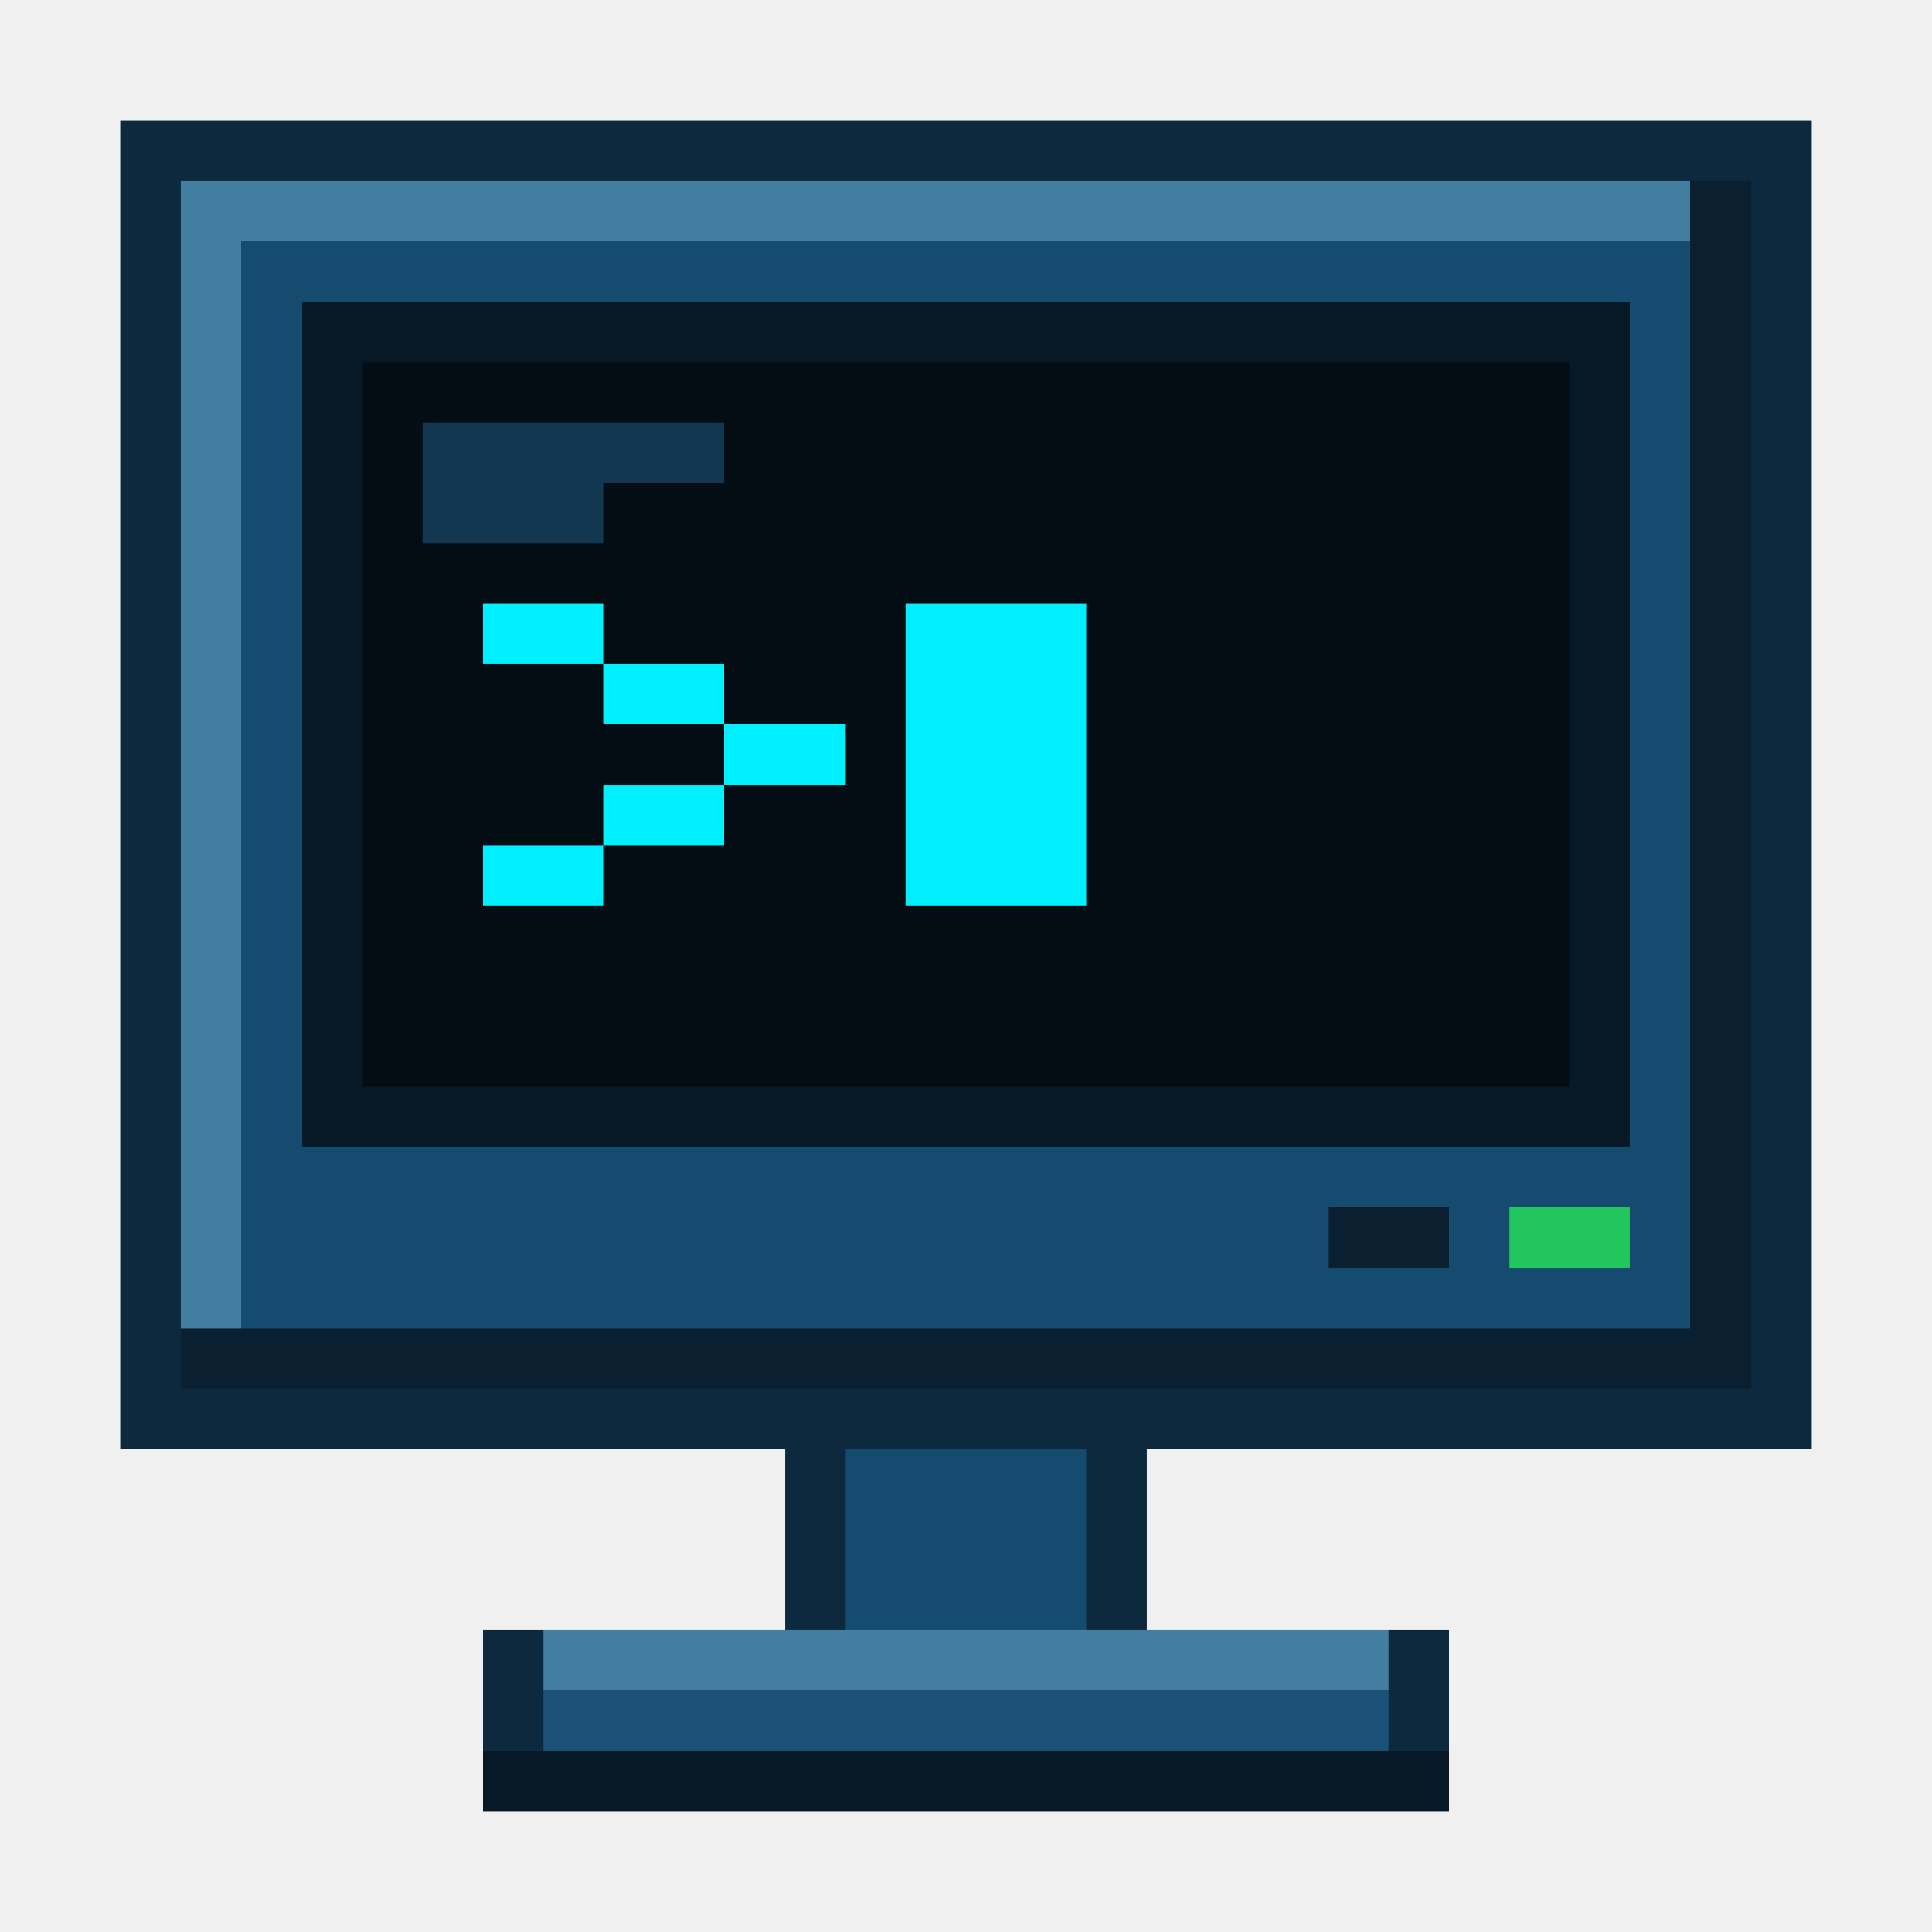
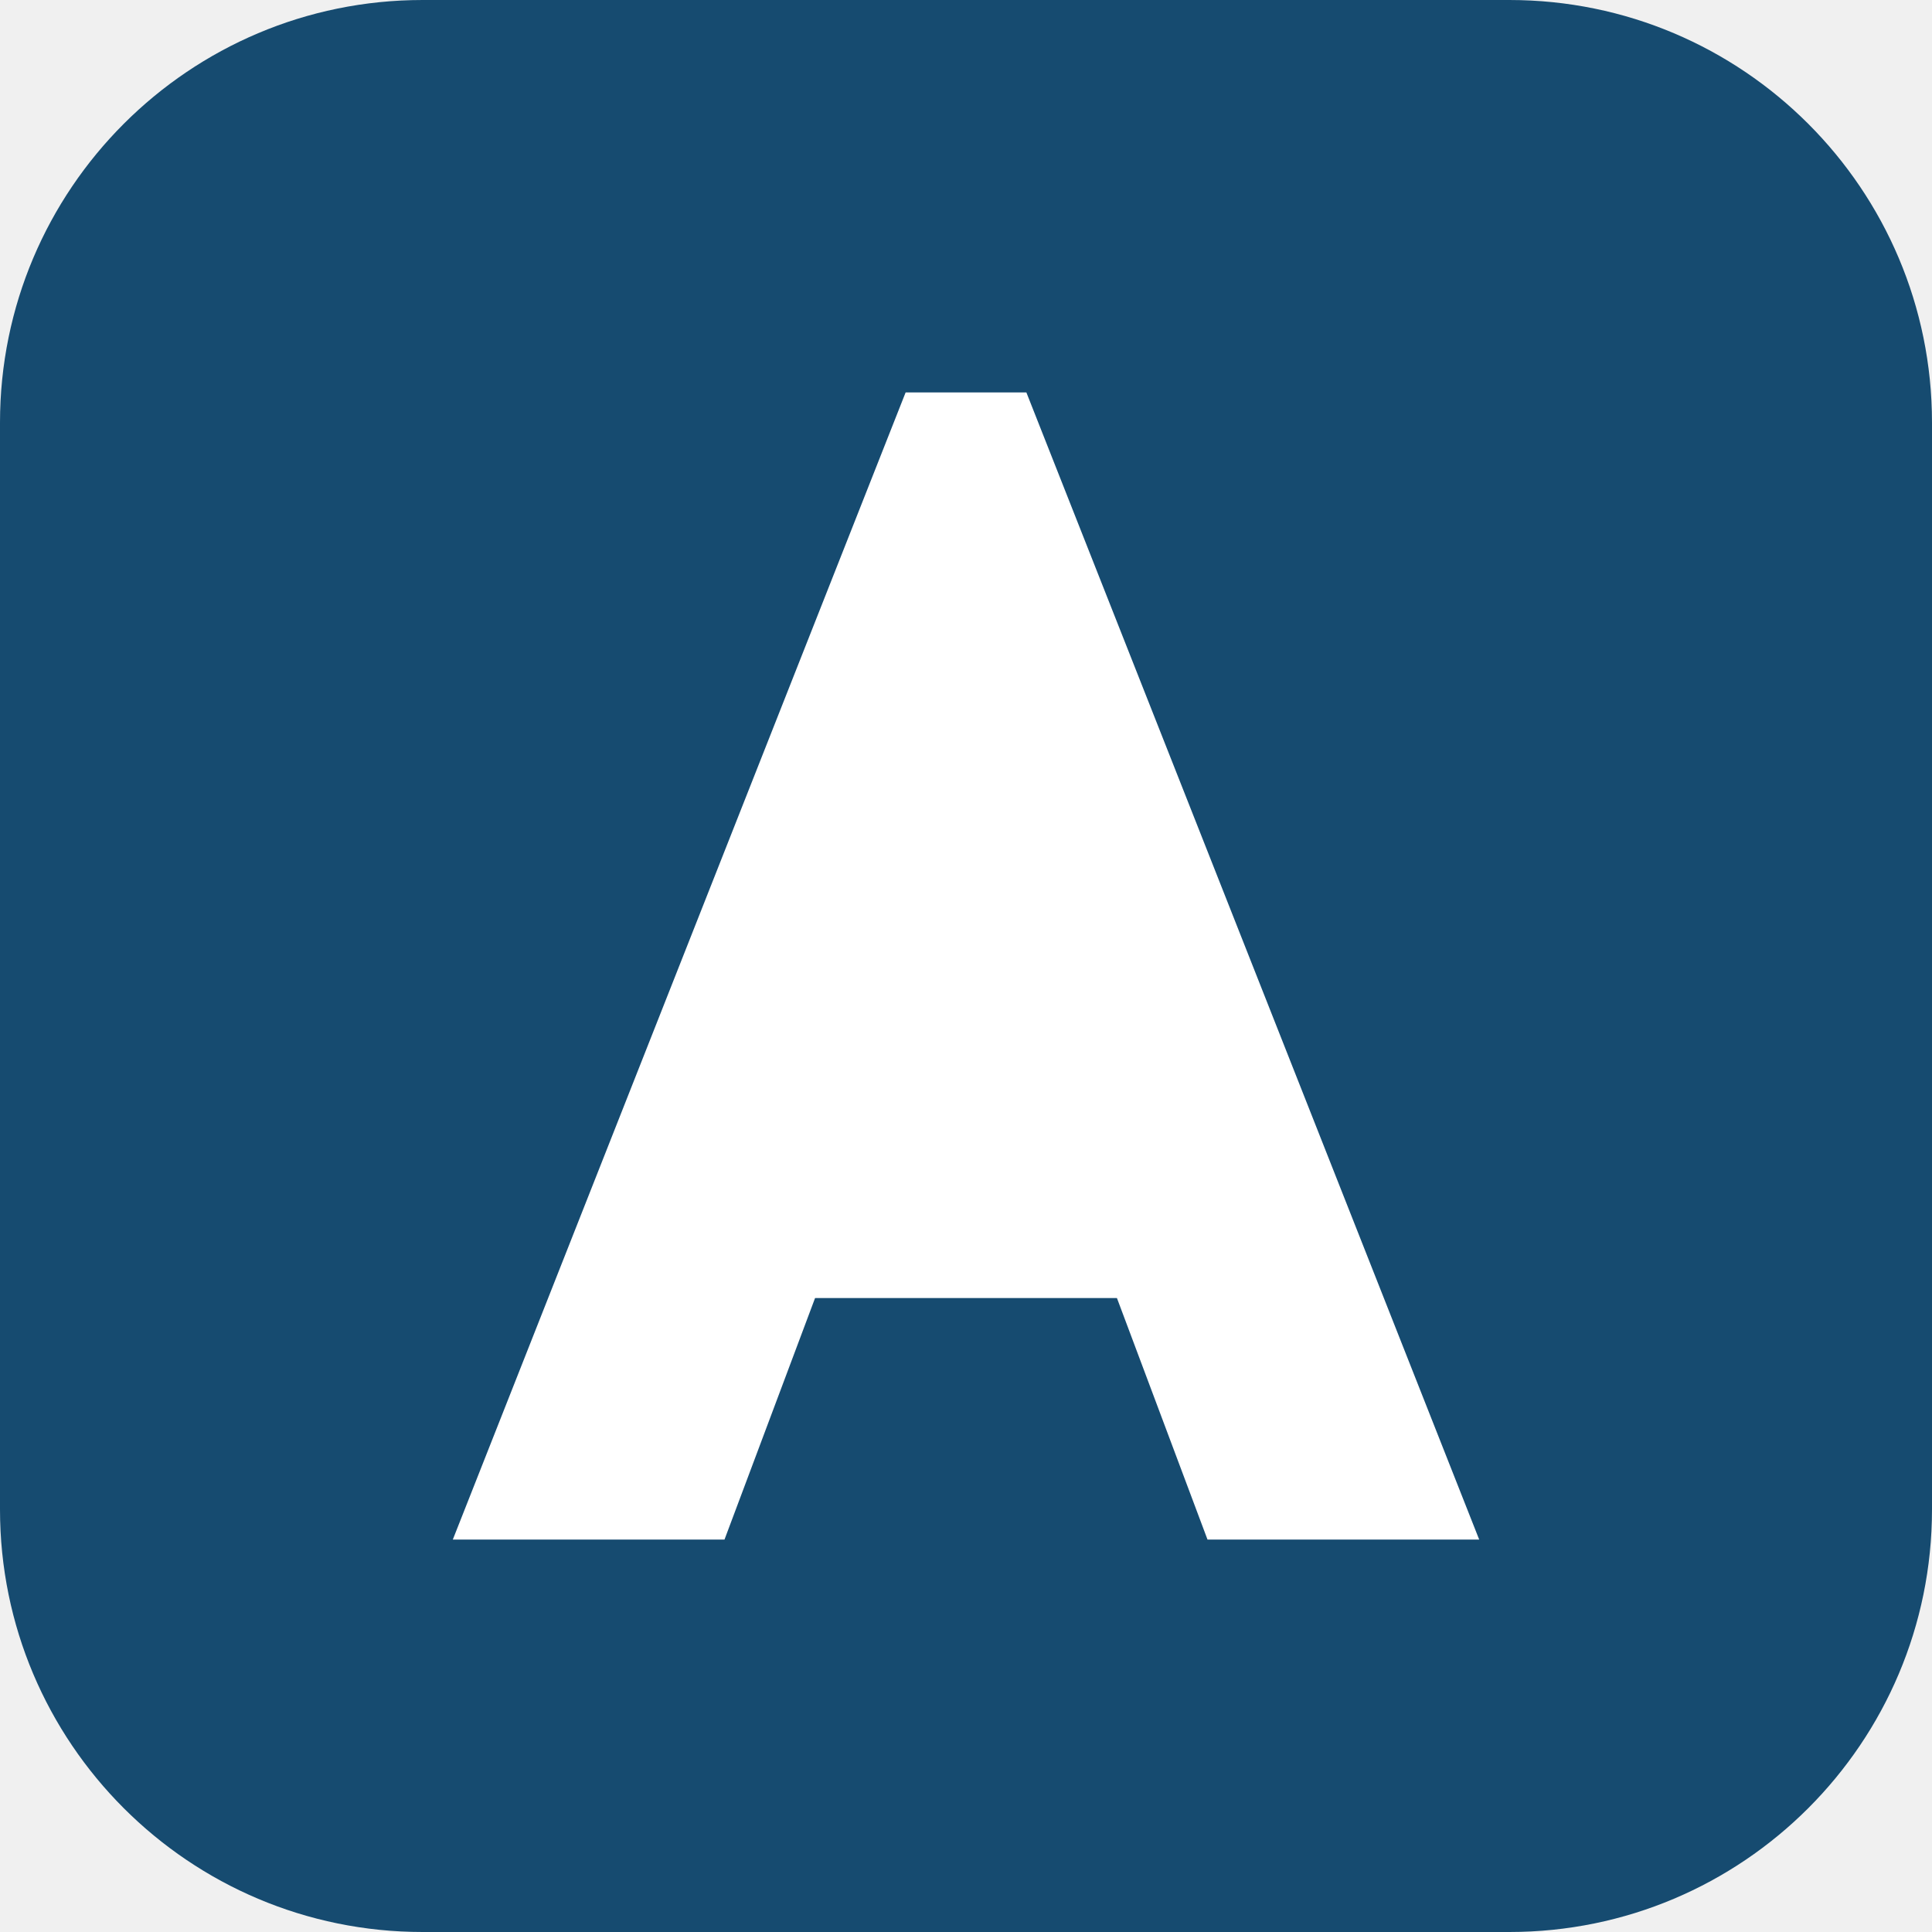
- <svg xmlns="http://www.w3.org/2000/svg" viewBox="0 0 32 32" width="32" height="32" shape-rendering="crispEdges">
-   <rect x="2" y="2" width="28" height="22" fill="#0d293d" />
-   <rect x="3" y="3" width="26" height="20" fill="#164b70" />
-   <rect x="3" y="3" width="26" height="1" fill="#437d9f" />
-   <rect x="3" y="4" width="1" height="19" fill="#437d9f" />
-   <rect x="3" y="22" width="26" height="1" fill="#0a2030" />
-   <rect x="28" y="3" width="1" height="20" fill="#0a2030" />
-   <rect x="5" y="5" width="22" height="14" fill="#071926" />
-   <rect x="6" y="6" width="20" height="12" fill="#040d14" />
-   <rect x="7" y="7" width="5" height="1" fill="#123851" />
-   <rect x="7" y="8" width="3" height="1" fill="#123851" />
-   <rect x="8" y="10" width="2" height="1" fill="#00f0ff" />
-   <rect x="10" y="11" width="2" height="1" fill="#00f0ff" />
-   <rect x="12" y="12" width="2" height="1" fill="#00f0ff" />
-   <rect x="10" y="13" width="2" height="1" fill="#00f0ff" />
-   <rect x="8" y="14" width="2" height="1" fill="#00f0ff" />
-   <rect x="15" y="10" width="3" height="5" fill="#00f0ff" />
-   <rect x="22" y="20" width="2" height="1" fill="#0a2030" />
-   <rect x="25" y="20" width="2" height="1" fill="#22c55e" />
-   <rect x="13" y="24" width="6" height="3" fill="#0d293d" />
-   <rect x="14" y="24" width="4" height="3" fill="#164b70" />
-   <rect x="8" y="27" width="16" height="3" fill="#0d293d" />
-   <rect x="9" y="28" width="14" height="2" fill="#1b5177" />
-   <rect x="9" y="27" width="14" height="1" fill="#437d9f" />
-   <rect x="8" y="29" width="16" height="1" fill="#071926" />
+ <svg xmlns="http://www.w3.org/2000/svg" viewBox="0 0 64 64" width="64" height="64">
+   <rect width="64" height="64" rx="14" fill="#164b70" />
+   <path d="M30 13 H34 L49 51 H40 L37 43 H27 L24 51 H15 Z M32 24 L35.2 36 H28.8 Z" fill="#ffffff" />
</svg>
